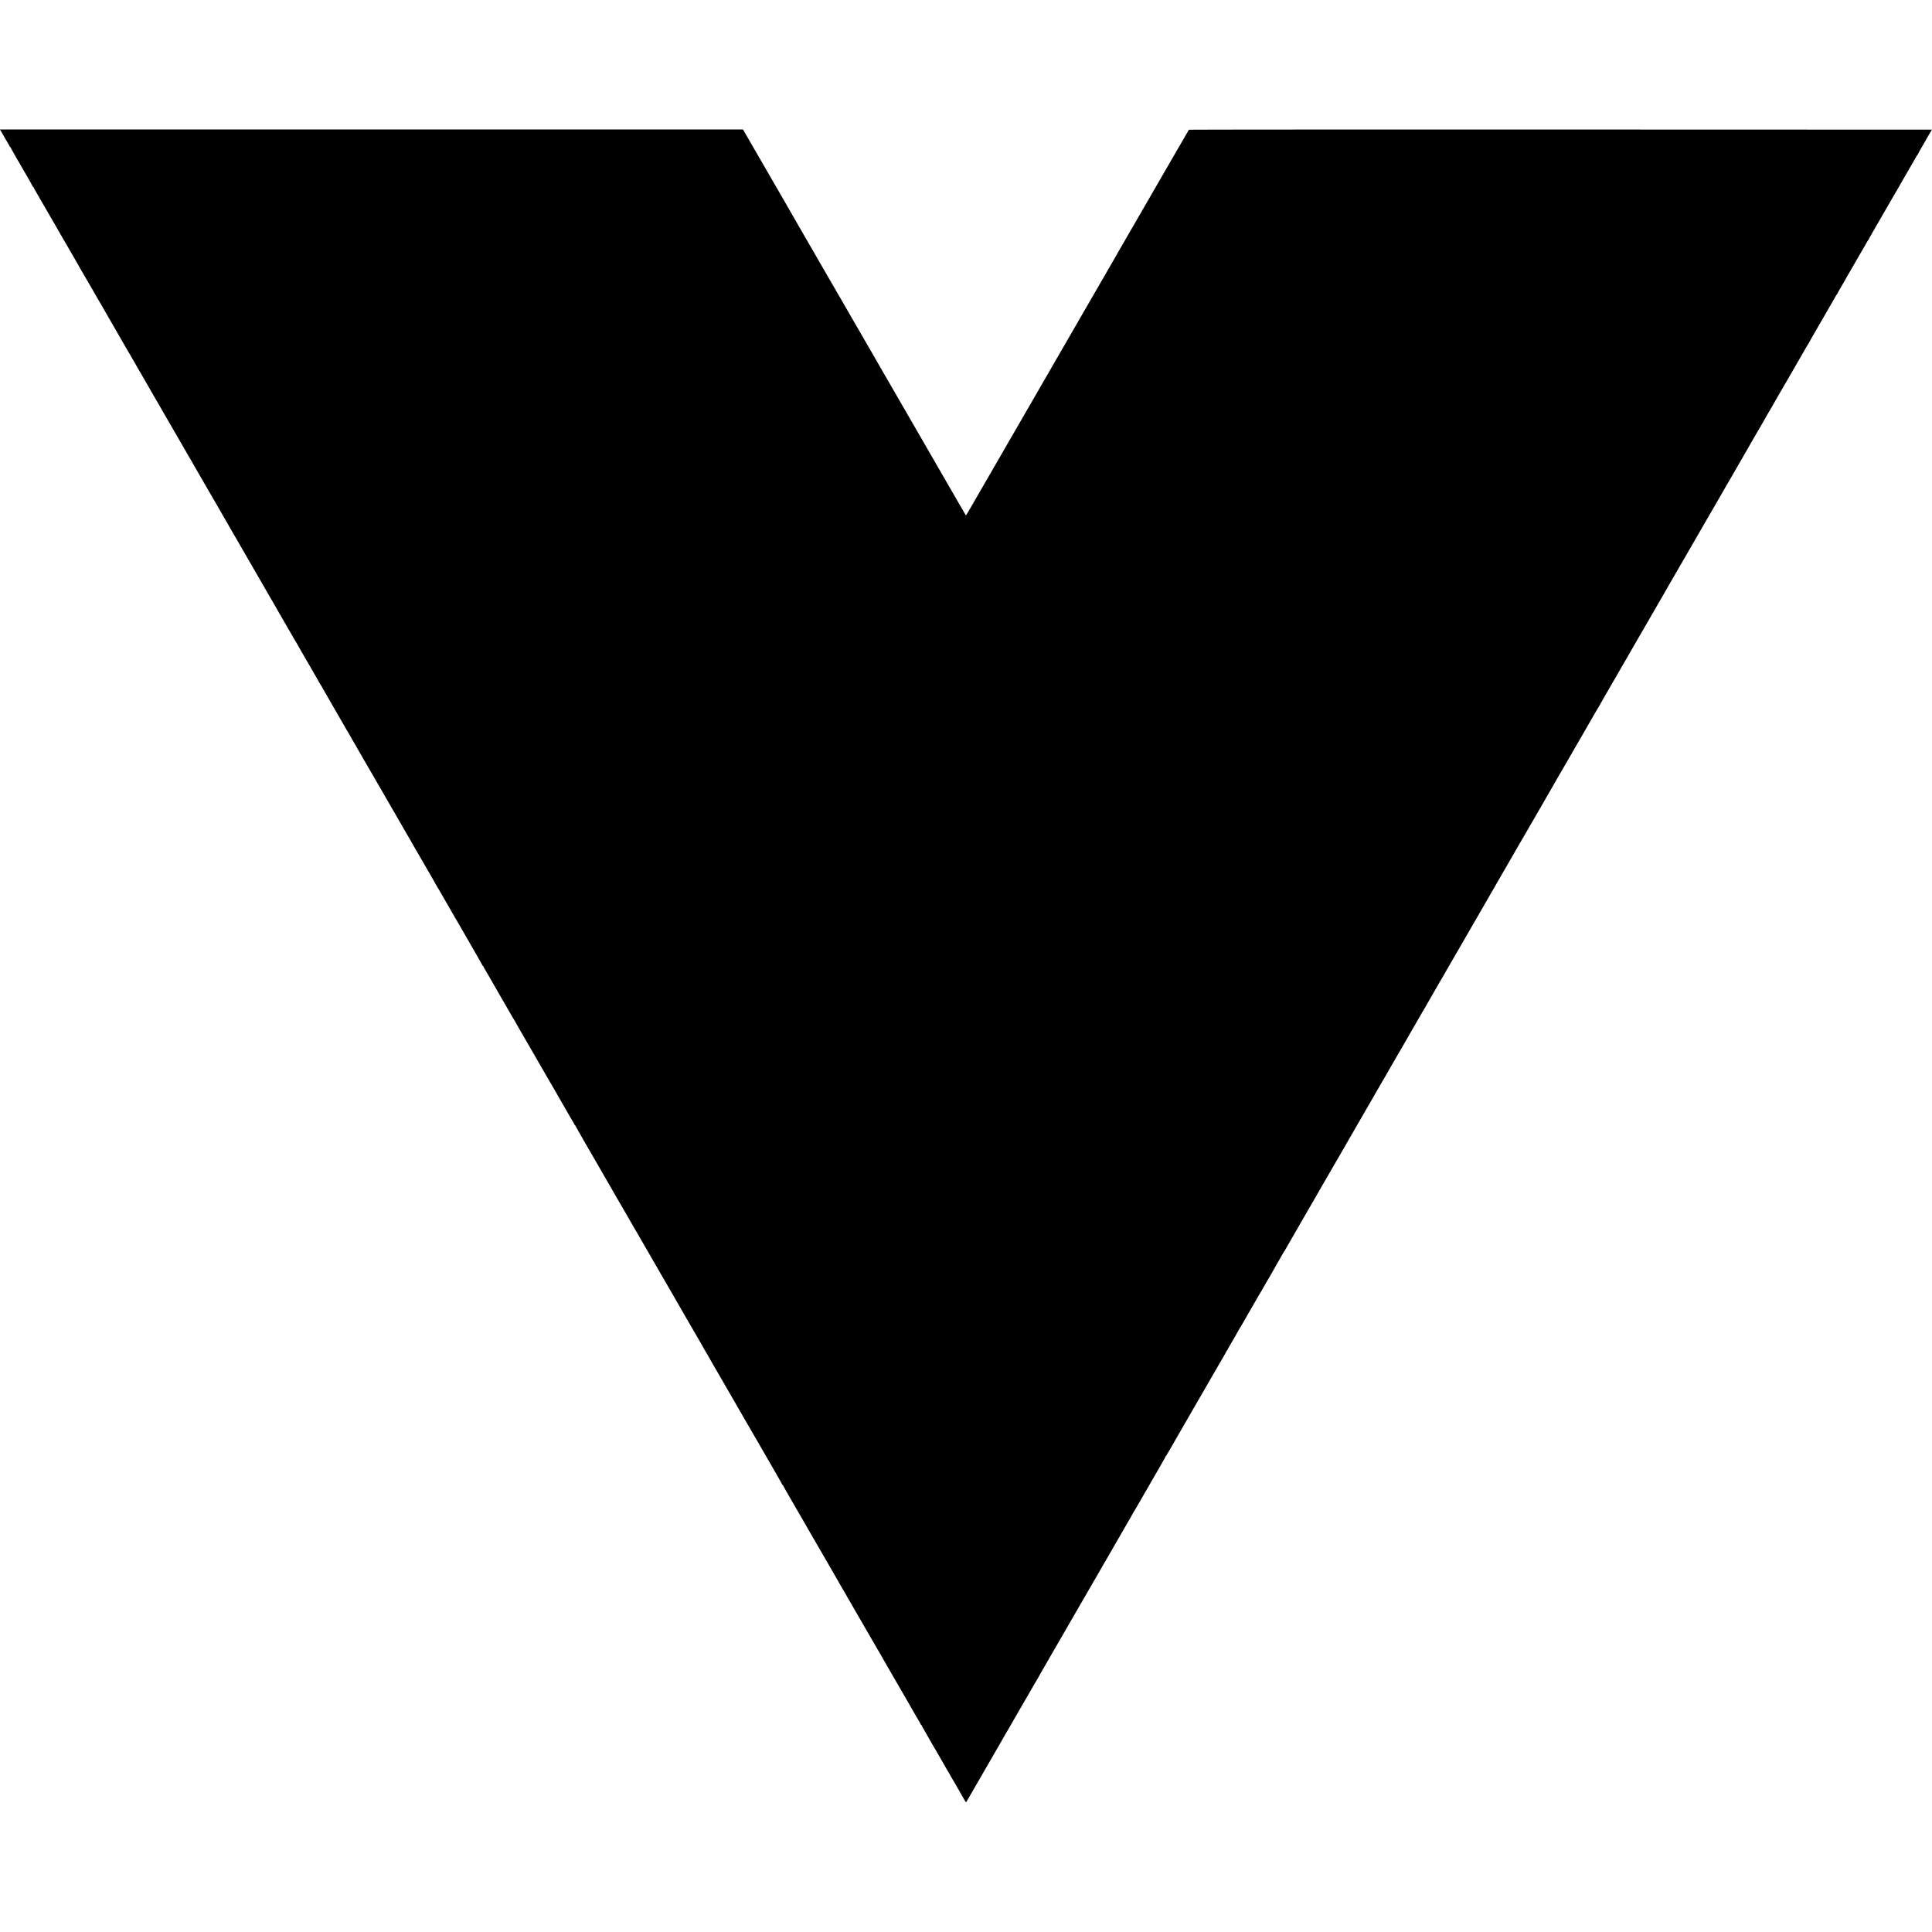
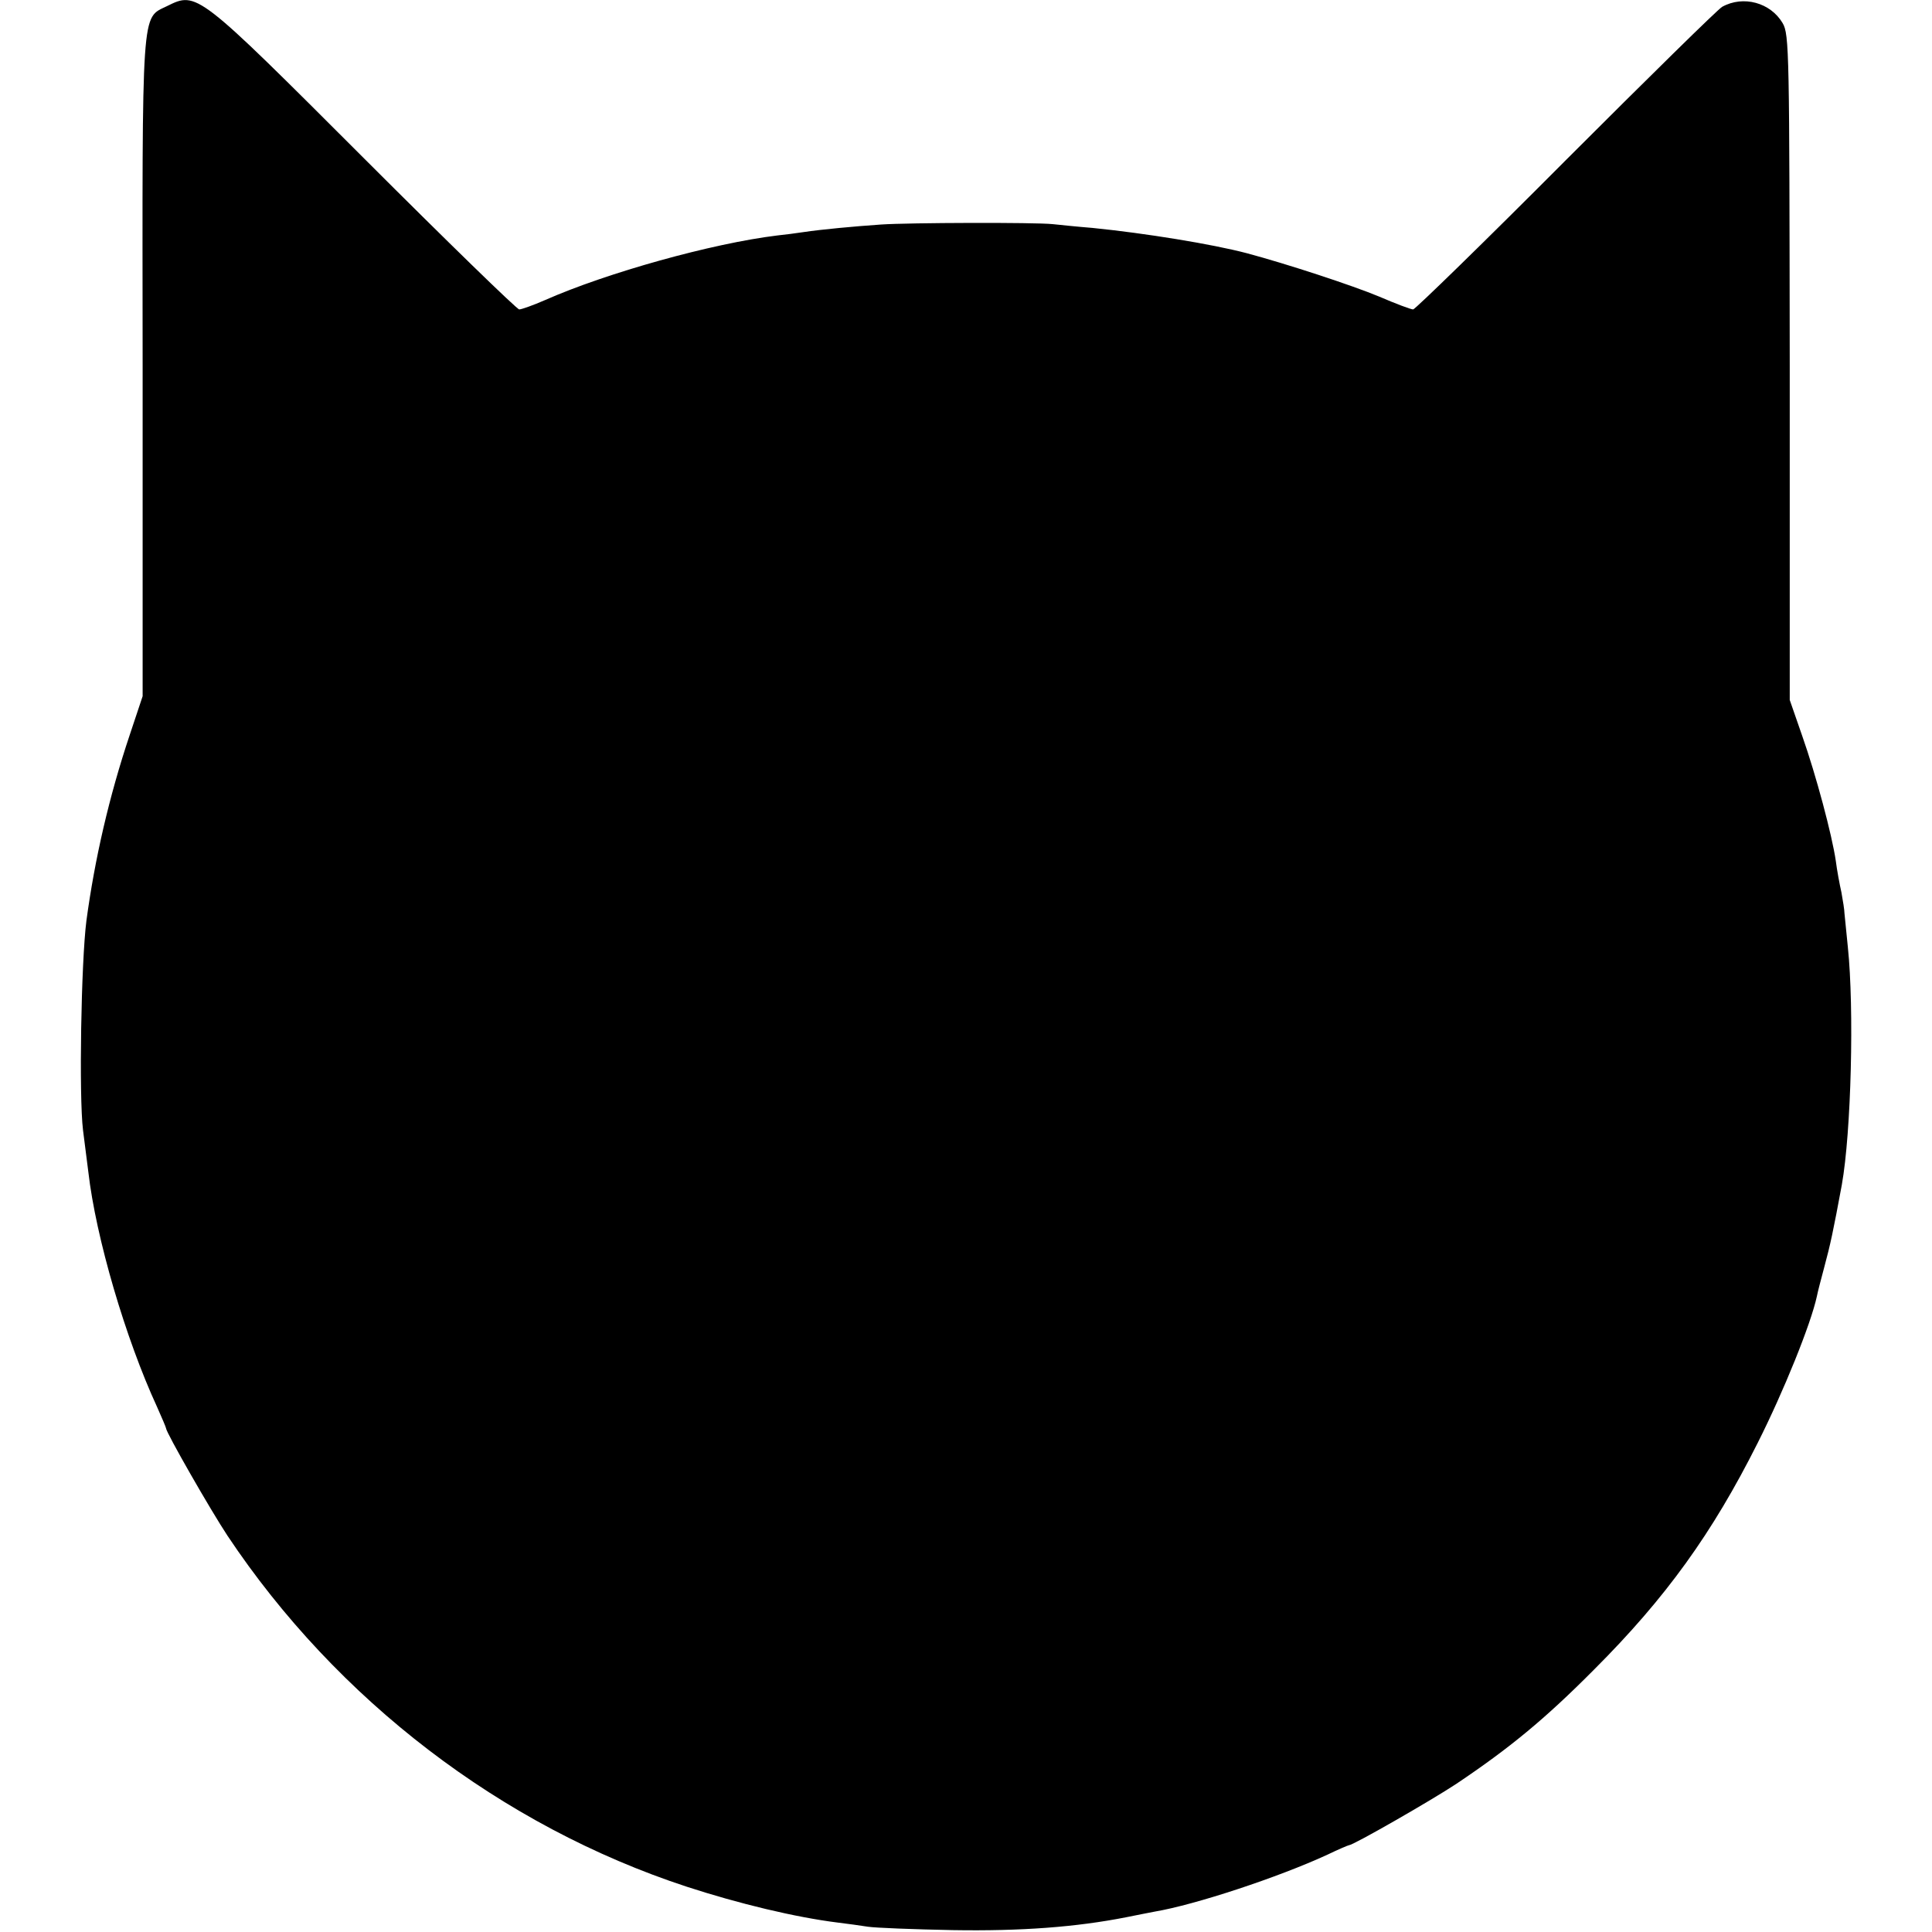
- <svg xmlns="http://www.w3.org/2000/svg" version="1.0" width="16pt" height="16pt" viewBox="0 0 16 16" preserveAspectRatio="xMidYMid meet">
-   <g transform="translate(0,16) scale(0.00032,-0.00032)" fill="#000000" stroke="none">
-     <path d="M18 46618 c45 -75 122 -207 122 -211 0 -2 25 -45 55 -95 30 -50 55 -96 55 -102 0 -5 5 -10 10 -10 6 0 10 -4 10 -9 0 -5 73 -135 161 -288 89 -153 173 -298 187 -323 14 -25 32 -57 41 -72 88 -149 187 -324 189 -335 2 -7 8 -13 13 -13 5 0 9 -4 9 -10 0 -5 46 -89 103 -187 175 -302 490 -846 507 -876 8 -16 20 -36 25 -45 28 -46 290 -498 339 -585 13 -23 74 -129 136 -236 61 -107 123 -215 137 -240 14 -25 29 -50 33 -56 5 -5 23 -37 40 -70 18 -33 38 -67 44 -75 11 -16 21 -33 63 -109 14 -25 29 -50 33 -56 4 -5 21 -35 38 -65 55 -100 261 -455 269 -465 4 -5 14 -21 20 -35 15 -29 41 -75 103 -180 24 -41 52 -88 60 -105 9 -16 57 -100 107 -185 112 -193 362 -626 380 -660 8 -14 23 -38 33 -55 11 -16 23 -37 27 -45 4 -8 26 -46 48 -85 23 -38 53 -90 67 -115 46 -81 64 -113 178 -310 62 -107 121 -210 132 -227 37 -67 56 -99 85 -148 16 -27 32 -57 36 -65 4 -8 15 -27 25 -42 9 -15 53 -89 96 -165 44 -76 177 -307 296 -513 120 -206 268 -463 330 -570 131 -227 117 -203 200 -348 36 -62 73 -125 82 -140 10 -15 21 -34 25 -42 4 -8 20 -37 36 -65 17 -27 38 -65 48 -82 49 -85 64 -111 87 -153 13 -25 28 -49 32 -55 4 -5 78 -134 165 -285 87 -151 166 -288 176 -305 10 -16 26 -43 35 -59 9 -17 125 -217 257 -445 132 -229 253 -441 270 -471 17 -30 45 -79 64 -108 18 -29 33 -54 33 -57 0 -2 20 -37 44 -77 24 -40 123 -212 221 -383 97 -170 190 -330 205 -355 16 -25 39 -65 53 -90 13 -25 81 -144 152 -265 70 -121 137 -238 150 -260 12 -22 37 -65 55 -95 18 -30 43 -73 55 -95 12 -22 48 -85 80 -140 77 -132 163 -280 190 -330 13 -22 71 -123 130 -225 59 -102 116 -199 126 -217 10 -17 29 -50 43 -72 15 -22 26 -43 26 -45 0 -2 27 -50 60 -106 33 -56 60 -103 60 -105 0 -2 55 -98 90 -155 8 -14 182 -316 239 -414 13 -22 45 -79 72 -124 27 -46 49 -86 49 -89 0 -2 14 -24 30 -48 16 -24 30 -46 30 -49 0 -5 74 -135 100 -176 5 -8 24 -42 43 -75 50 -88 58 -101 262 -455 104 -179 199 -345 213 -370 14 -25 28 -49 32 -55 4 -5 17 -26 28 -45 10 -19 62 -109 114 -200 114 -197 133 -230 170 -295 16 -27 33 -57 38 -65 17 -28 96 -165 103 -180 4 -8 16 -28 26 -45 10 -16 77 -131 148 -255 72 -124 181 -313 243 -420 62 -107 121 -209 131 -227 35 -62 323 -560 392 -678 38 -66 83 -145 100 -175 16 -30 33 -59 37 -65 4 -5 17 -27 29 -47 34 -61 56 -100 90 -156 17 -29 31 -55 31 -57 0 -2 17 -32 39 -67 21 -35 134 -229 251 -433 117 -203 235 -407 261 -451 27 -45 49 -85 49 -88 0 -4 8 -19 19 -34 15 -21 200 -341 309 -533 10 -19 33 -58 51 -87 17 -29 31 -54 31 -56 0 -2 25 -44 55 -94 30 -50 55 -95 55 -98 0 -4 6 -15 14 -23 7 -9 27 -41 43 -71 17 -30 170 -297 342 -594 171 -296 311 -542 311 -547 0 -5 5 -9 10 -9 6 0 10 -4 10 -10 0 -5 22 -47 49 -92 27 -46 58 -99 68 -118 24 -43 81 -140 93 -160 5 -8 66 -114 135 -235 69 -121 130 -227 135 -235 12 -21 259 -447 283 -490 10 -19 28 -47 38 -62 11 -14 19 -29 19 -32 0 -3 37 -69 83 -148 99 -170 305 -526 337 -583 13 -22 31 -53 41 -70 11 -16 22 -37 26 -45 7 -14 82 -146 103 -180 14 -24 181 -311 205 -355 13 -22 46 -80 75 -130 29 -49 64 -110 78 -135 14 -25 51 -88 82 -140 31 -52 59 -102 63 -110 4 -8 18 -33 31 -55 205 -353 284 -489 309 -535 17 -30 45 -78 62 -106 18 -28 36 -60 39 -72 4 -12 12 -22 17 -22 5 0 9 -4 9 -10 0 -5 109 -197 241 -427 133 -230 250 -431 259 -448 51 -90 222 -385 280 -485 37 -63 78 -135 92 -160 14 -25 67 -117 118 -205 51 -88 101 -175 111 -193 34 -58 55 -95 149 -257 51 -88 101 -173 110 -190 9 -16 76 -131 147 -255 72 -124 140 -241 151 -260 61 -108 281 -489 355 -615 38 -66 77 -133 87 -150 35 -63 91 -161 100 -175 14 -23 99 -169 128 -220 54 -97 135 -235 142 -245 4 -5 20 -32 35 -60 26 -48 238 -416 276 -480 10 -16 26 -46 37 -65 30 -53 382 -661 403 -695 10 -16 22 -37 26 -45 4 -8 26 -48 50 -88 24 -41 43 -75 43 -77 0 -2 22 -40 50 -85 27 -45 50 -84 50 -86 0 -3 38 -69 83 -147 84 -142 302 -520 340 -587 10 -19 34 -60 52 -90 18 -30 44 -75 57 -100 14 -25 45 -79 70 -120 25 -41 56 -96 70 -121 14 -25 77 -133 138 -240 62 -107 122 -210 132 -229 25 -43 310 -535 337 -581 11 -19 26 -45 34 -59 17 -32 238 -414 266 -460 11 -19 24 -41 28 -49 3 -7 75 -133 160 -278 84 -146 153 -269 153 -274 0 -5 5 -9 10 -9 6 0 10 -4 10 -10 0 -5 82 -150 181 -322 182 -314 201 -346 240 -415 12 -21 80 -139 152 -263 71 -124 141 -245 155 -270 14 -25 28 -49 32 -55 6 -8 145 -248 220 -380 37 -66 209 -362 229 -395 11 -19 24 -42 28 -49 4 -8 67 -118 140 -243 73 -125 133 -230 133 -233 0 -2 15 -28 33 -57 19 -29 47 -78 64 -108 17 -30 53 -93 79 -139 53 -90 82 -141 157 -272 82 -142 115 -199 381 -659 142 -245 268 -463 281 -485 12 -22 71 -125 132 -230 60 -104 172 -298 248 -430 76 -132 146 -253 156 -270 11 -16 22 -36 26 -44 3 -8 30 -54 60 -103 29 -49 53 -91 53 -93 0 -3 18 -34 40 -70 22 -36 40 -67 40 -69 0 -2 37 -66 81 -142 45 -77 98 -168 119 -204 20 -36 47 -81 58 -100 12 -19 27 -47 33 -62 6 -16 15 -28 20 -28 5 0 9 -4 9 -9 0 -6 63 -118 140 -251 77 -133 140 -243 140 -245 0 -2 18 -33 41 -70 22 -37 49 -83 60 -101 10 -19 29 -51 40 -71 25 -45 109 -189 126 -218 7 -11 17 -29 22 -40 6 -11 22 -38 35 -60 14 -22 37 -62 52 -90 14 -27 35 -62 45 -77 11 -14 19 -29 19 -32 0 -3 18 -35 40 -71 22 -36 40 -67 40 -69 0 -2 19 -35 42 -72 23 -38 55 -94 72 -124 26 -47 139 -244 171 -298 6 -9 21 -36 34 -60 28 -48 37 -51 51 -19 6 12 19 36 29 52 10 17 27 46 38 65 11 19 104 181 208 360 103 179 199 345 213 370 14 25 42 74 64 109 21 34 38 65 38 67 0 2 18 33 40 69 22 36 40 67 40 69 0 3 177 310 199 346 16 26 136 234 140 244 2 5 25 44 52 88 27 44 49 81 49 84 0 2 18 34 40 70 22 36 40 67 40 69 0 2 20 36 43 77 35 58 169 289 297 513 9 17 50 86 90 155 40 69 86 150 103 180 16 30 35 62 41 70 6 8 16 24 22 35 35 64 72 129 167 293 59 100 116 199 127 220 11 20 30 53 41 72 43 72 1070 1850 1121 1940 14 25 65 113 113 195 48 83 96 166 107 185 10 19 28 50 38 68 11 18 73 124 137 235 64 111 175 303 246 427 71 124 173 299 225 390 52 91 116 202 143 248 27 45 49 85 49 89 0 4 6 14 14 22 7 9 28 43 46 76 26 47 251 436 378 655 11 19 29 51 40 70 11 19 101 176 201 348 99 172 181 317 181 323 0 5 5 9 10 9 6 0 10 5 10 11 0 6 8 23 18 37 11 15 32 52 49 82 16 30 130 228 253 440 122 212 234 405 248 430 13 25 39 70 57 100 39 65 69 117 130 225 25 44 50 87 55 95 12 19 78 134 220 380 61 107 129 224 150 260 161 277 222 382 246 425 15 28 47 83 71 123 24 41 43 78 43 83 0 5 4 9 8 9 4 0 13 12 19 28 7 15 23 45 36 67 66 110 277 478 277 483 0 3 6 13 14 21 7 9 27 41 43 71 17 30 45 80 63 110 34 57 375 649 394 685 6 11 16 27 22 35 6 8 26 42 44 75 18 33 41 74 51 90 10 17 24 41 32 55 54 97 72 128 88 152 11 14 19 28 19 30 0 3 79 141 175 308 96 167 175 305 175 308 0 3 6 13 14 21 7 9 26 39 41 66 33 60 276 483 338 587 24 40 46 80 50 88 4 8 13 24 20 35 14 23 95 163 125 215 11 19 52 91 92 160 40 69 80 139 90 155 9 17 103 179 207 360 105 182 200 346 211 365 103 181 463 802 489 845 7 11 15 27 19 35 4 8 29 51 55 95 64 110 828 1433 848 1470 9 17 24 41 33 55 9 14 29 48 45 77 15 28 52 93 82 145 30 51 62 107 71 123 17 30 231 398 400 690 51 88 103 179 115 202 12 23 26 48 32 55 6 7 24 38 40 68 17 30 61 107 98 170 37 63 84 144 103 180 19 36 41 72 48 81 8 8 14 18 14 21 0 4 27 51 59 106 32 55 72 124 89 154 16 29 71 125 122 213 51 88 104 180 118 205 13 25 28 50 32 55 4 6 17 26 28 45 11 19 45 80 77 135 31 55 66 116 77 135 11 19 88 152 171 295 401 694 620 1072 650 1125 11 19 87 152 170 295 83 143 158 273 166 288 9 16 21 36 26 45 6 9 31 52 55 96 25 43 54 94 66 115 11 20 95 164 186 321 91 157 173 299 182 315 9 17 26 46 37 65 12 19 66 114 121 210 56 96 108 186 117 200 8 14 24 40 34 59 24 45 383 664 412 713 5 9 17 29 26 45 15 28 120 210 241 419 36 61 68 117 72 125 4 8 12 23 19 34 35 57 245 420 262 453 11 20 35 61 53 90 17 29 32 54 32 56 0 3 28 51 62 108 33 57 70 119 80 138 10 19 23 42 28 50 5 8 32 53 59 100 27 47 149 258 271 470 122 212 234 405 248 430 30 53 62 108 80 135 6 11 15 27 19 35 4 8 85 150 181 315 96 165 187 323 202 350 31 56 116 202 130 225 5 8 25 42 43 75 19 33 92 159 162 280 149 257 157 271 202 350 19 33 38 67 43 75 9 14 228 392 275 475 12 22 55 96 95 165 40 69 80 139 90 155 24 42 202 350 221 383 9 15 27 47 41 72 14 25 75 131 136 236 61 106 121 210 134 232 99 172 271 470 279 482 5 8 23 40 40 70 18 30 81 141 142 245 60 105 121 210 135 235 14 25 71 124 127 220 56 96 143 247 194 335 51 88 96 167 102 175 14 24 180 311 204 355 23 43 340 590 356 615 5 8 50 87 101 175 171 301 517 898 582 1008 25 43 46 81 46 83 0 2 12 23 27 47 14 23 40 67 56 97 16 30 35 62 42 70 7 8 15 22 18 30 4 8 20 38 37 65 16 28 33 57 37 65 6 12 111 196 143 250 5 8 55 95 112 193 57 98 113 195 126 215 12 20 27 46 32 57 6 11 14 27 20 35 5 8 76 130 156 270 80 140 165 287 187 325 23 39 52 90 66 115 13 25 30 52 37 61 8 8 14 18 14 21 0 4 41 77 92 165 50 87 175 302 276 478 101 176 208 360 236 408 28 49 67 117 86 152 19 35 41 70 48 77 6 6 12 15 12 19 0 7 124 224 167 291 12 21 23 40 23 42 0 2 21 40 46 83 26 43 55 92 64 109 54 95 327 568 354 614 19 30 45 75 59 100 71 128 82 145 89 148 4 2 8 8 8 13 0 5 42 82 94 172 311 538 496 858 518 897 14 25 40 70 58 100 18 30 42 71 53 90 10 19 79 139 152 265 73 127 142 246 153 265 10 19 43 76 72 125 29 50 63 108 75 130 65 116 80 140 87 143 4 2 8 8 8 12 0 8 114 212 140 250 6 8 14 24 20 35 5 11 54 97 108 190 l100 170 -9611 3 c-5286 1 -9614 -1 -9618 -5 -5 -6 -419 -719 -619 -1068 -89 -155 -267 -463 -323 -560 -38 -66 -81 -140 -95 -165 -31 -56 -263 -457 -526 -910 -110 -190 -224 -388 -254 -440 -29 -52 -61 -109 -71 -125 -23 -39 -243 -420 -268 -465 -11 -19 -204 -352 -428 -740 -224 -388 -477 -826 -563 -975 -85 -148 -185 -322 -222 -385 -37 -63 -120 -207 -185 -320 -65 -113 -177 -306 -248 -430 -72 -124 -172 -297 -222 -385 -51 -88 -142 -245 -202 -350 -131 -226 -247 -427 -408 -705 -65 -113 -249 -432 -410 -710 -160 -278 -388 -673 -506 -877 -118 -205 -216 -373 -219 -373 -3 0 -52 82 -109 183 -58 100 -144 250 -192 332 -95 164 -402 696 -647 1120 -85 149 -228 396 -317 550 -212 365 -982 1700 -1008 1745 -10 19 -43 76 -72 125 -29 50 -64 110 -77 135 -14 25 -63 110 -110 190 -47 80 -96 165 -110 190 -14 25 -99 171 -188 325 -89 154 -174 300 -188 325 -13 25 -64 113 -112 195 -48 83 -140 242 -205 355 -65 113 -183 317 -263 454 -79 137 -152 264 -163 282 -50 89 -335 583 -354 614 -12 19 -34 58 -50 85 -15 28 -129 226 -253 440 -124 215 -235 408 -247 430 -12 22 -69 121 -127 220 -58 99 -226 389 -373 645 -148 256 -324 561 -392 678 -67 117 -134 232 -147 255 -13 23 -33 59 -46 80 l-22 37 -9615 0 -9615 0 20 -32z" />
+ <svg xmlns="http://www.w3.org/2000/svg" version="1.0" width="512pt" height="512pt" viewBox="0 0 512 512" preserveAspectRatio="xMidYMid meet">
+   <g transform="translate(0,512) scale(0.1,-0.1)" fill="#000000" stroke="none">
+     <path d="M443 5104 c-69 -34 -66 9 -65 -958 l0 -871 -34 -102 c-55 -164 -93 -330 -115 -493 -14 -110 -20 -465 -9 -555 5 -38 11 -88 14 -110 20 -175 99 -443 182 -623 13 -29 24 -55 24 -57 0 -11 118 -217 163 -285 290 -435 726 -769 1217 -930 138 -45 288 -81 400 -95 25 -3 61 -8 80 -11 19 -3 121 -7 225 -9 181 -3 327 8 459 34 28 6 62 12 76 15 107 18 328 91 458 151 29 14 55 25 57 25 11 0 217 118 285 163 140 94 234 171 365 303 190 190 313 361 433 600 69 137 141 315 157 389 2 11 11 45 19 75 17 63 24 96 47 220 25 140 33 468 16 630 -4 41 -8 82 -9 90 0 8 -4 33 -8 55 -5 22 -12 60 -15 84 -10 68 -52 226 -89 331 l-33 95 0 881 c-1 836 -1 883 -19 913 -32 54 -104 74 -160 43 -11 -6 -197 -189 -414 -406 -217 -218 -400 -396 -405 -396 -6 0 -46 15 -90 34 -72 30 -246 87 -351 115 -91 24 -269 53 -409 67 -38 3 -86 8 -105 10 -48 5 -382 4 -455 -1 -73 -5 -158 -13 -205 -20 -19 -3 -51 -7 -70 -9 -173 -21 -452 -99 -615 -171 -32 -14 -63 -25 -69 -25 -6 0 -191 180 -411 400 -443 443 -443 443 -522 404z" />
  </g>
</svg>
